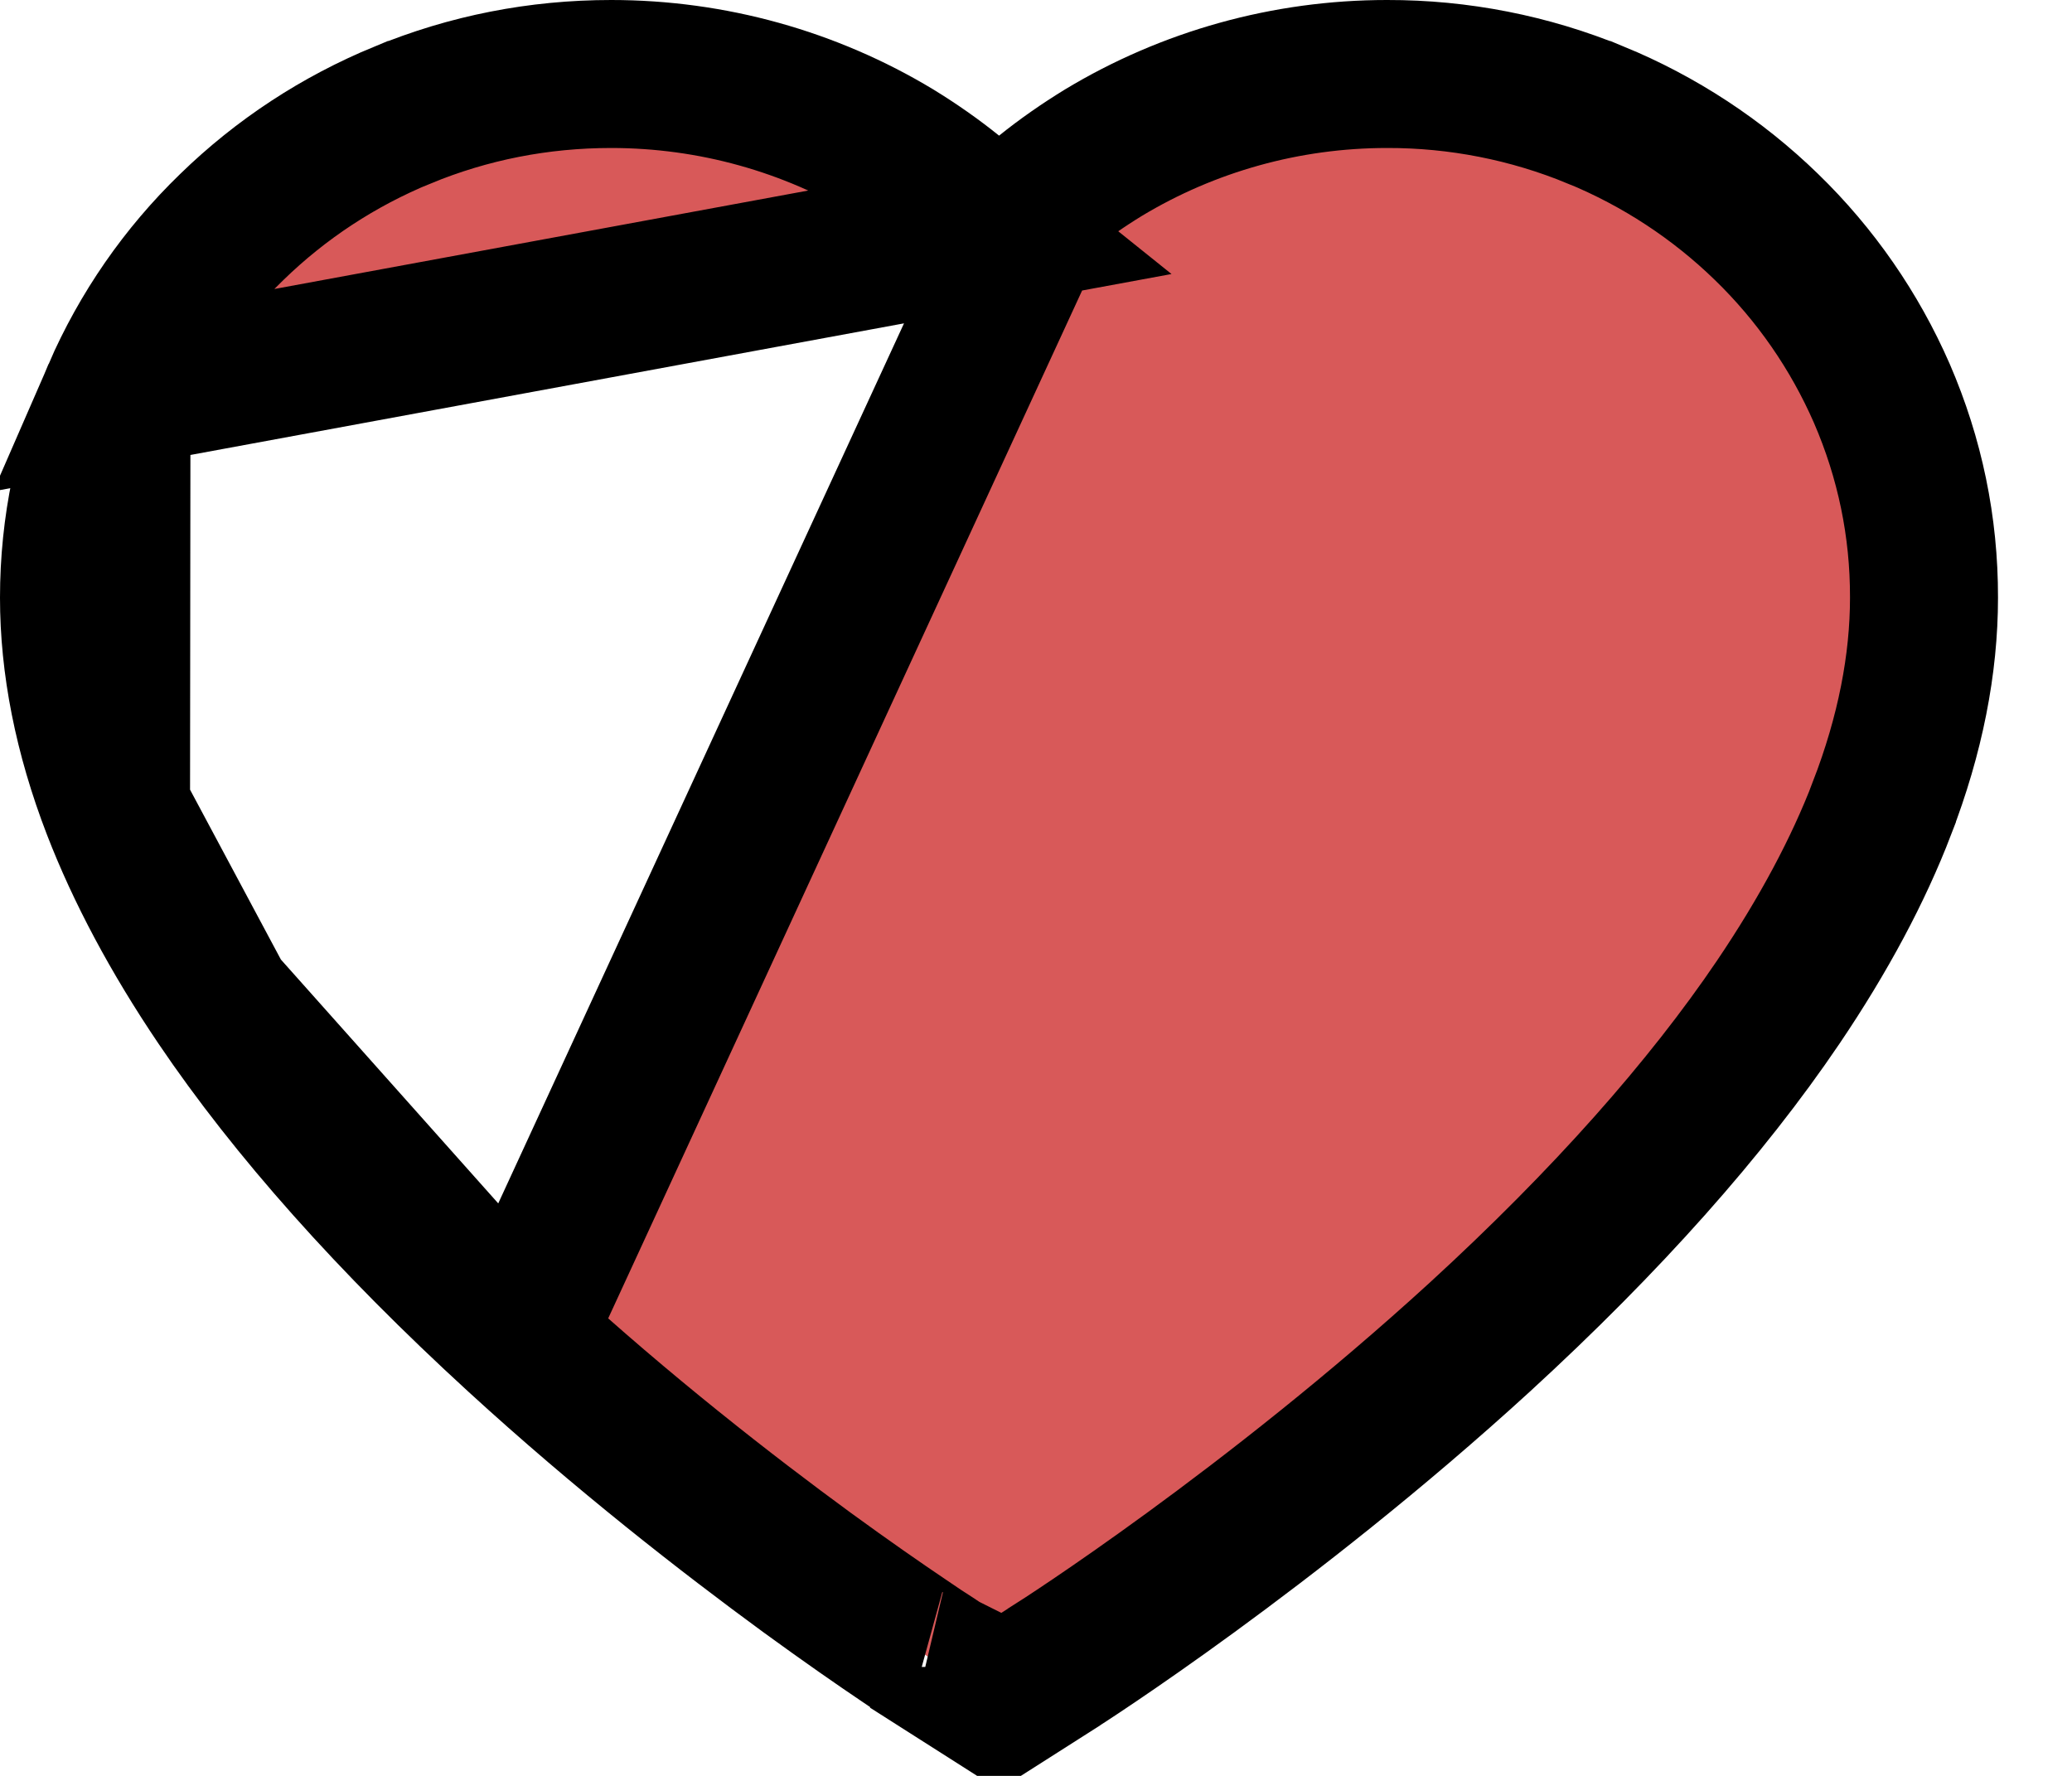
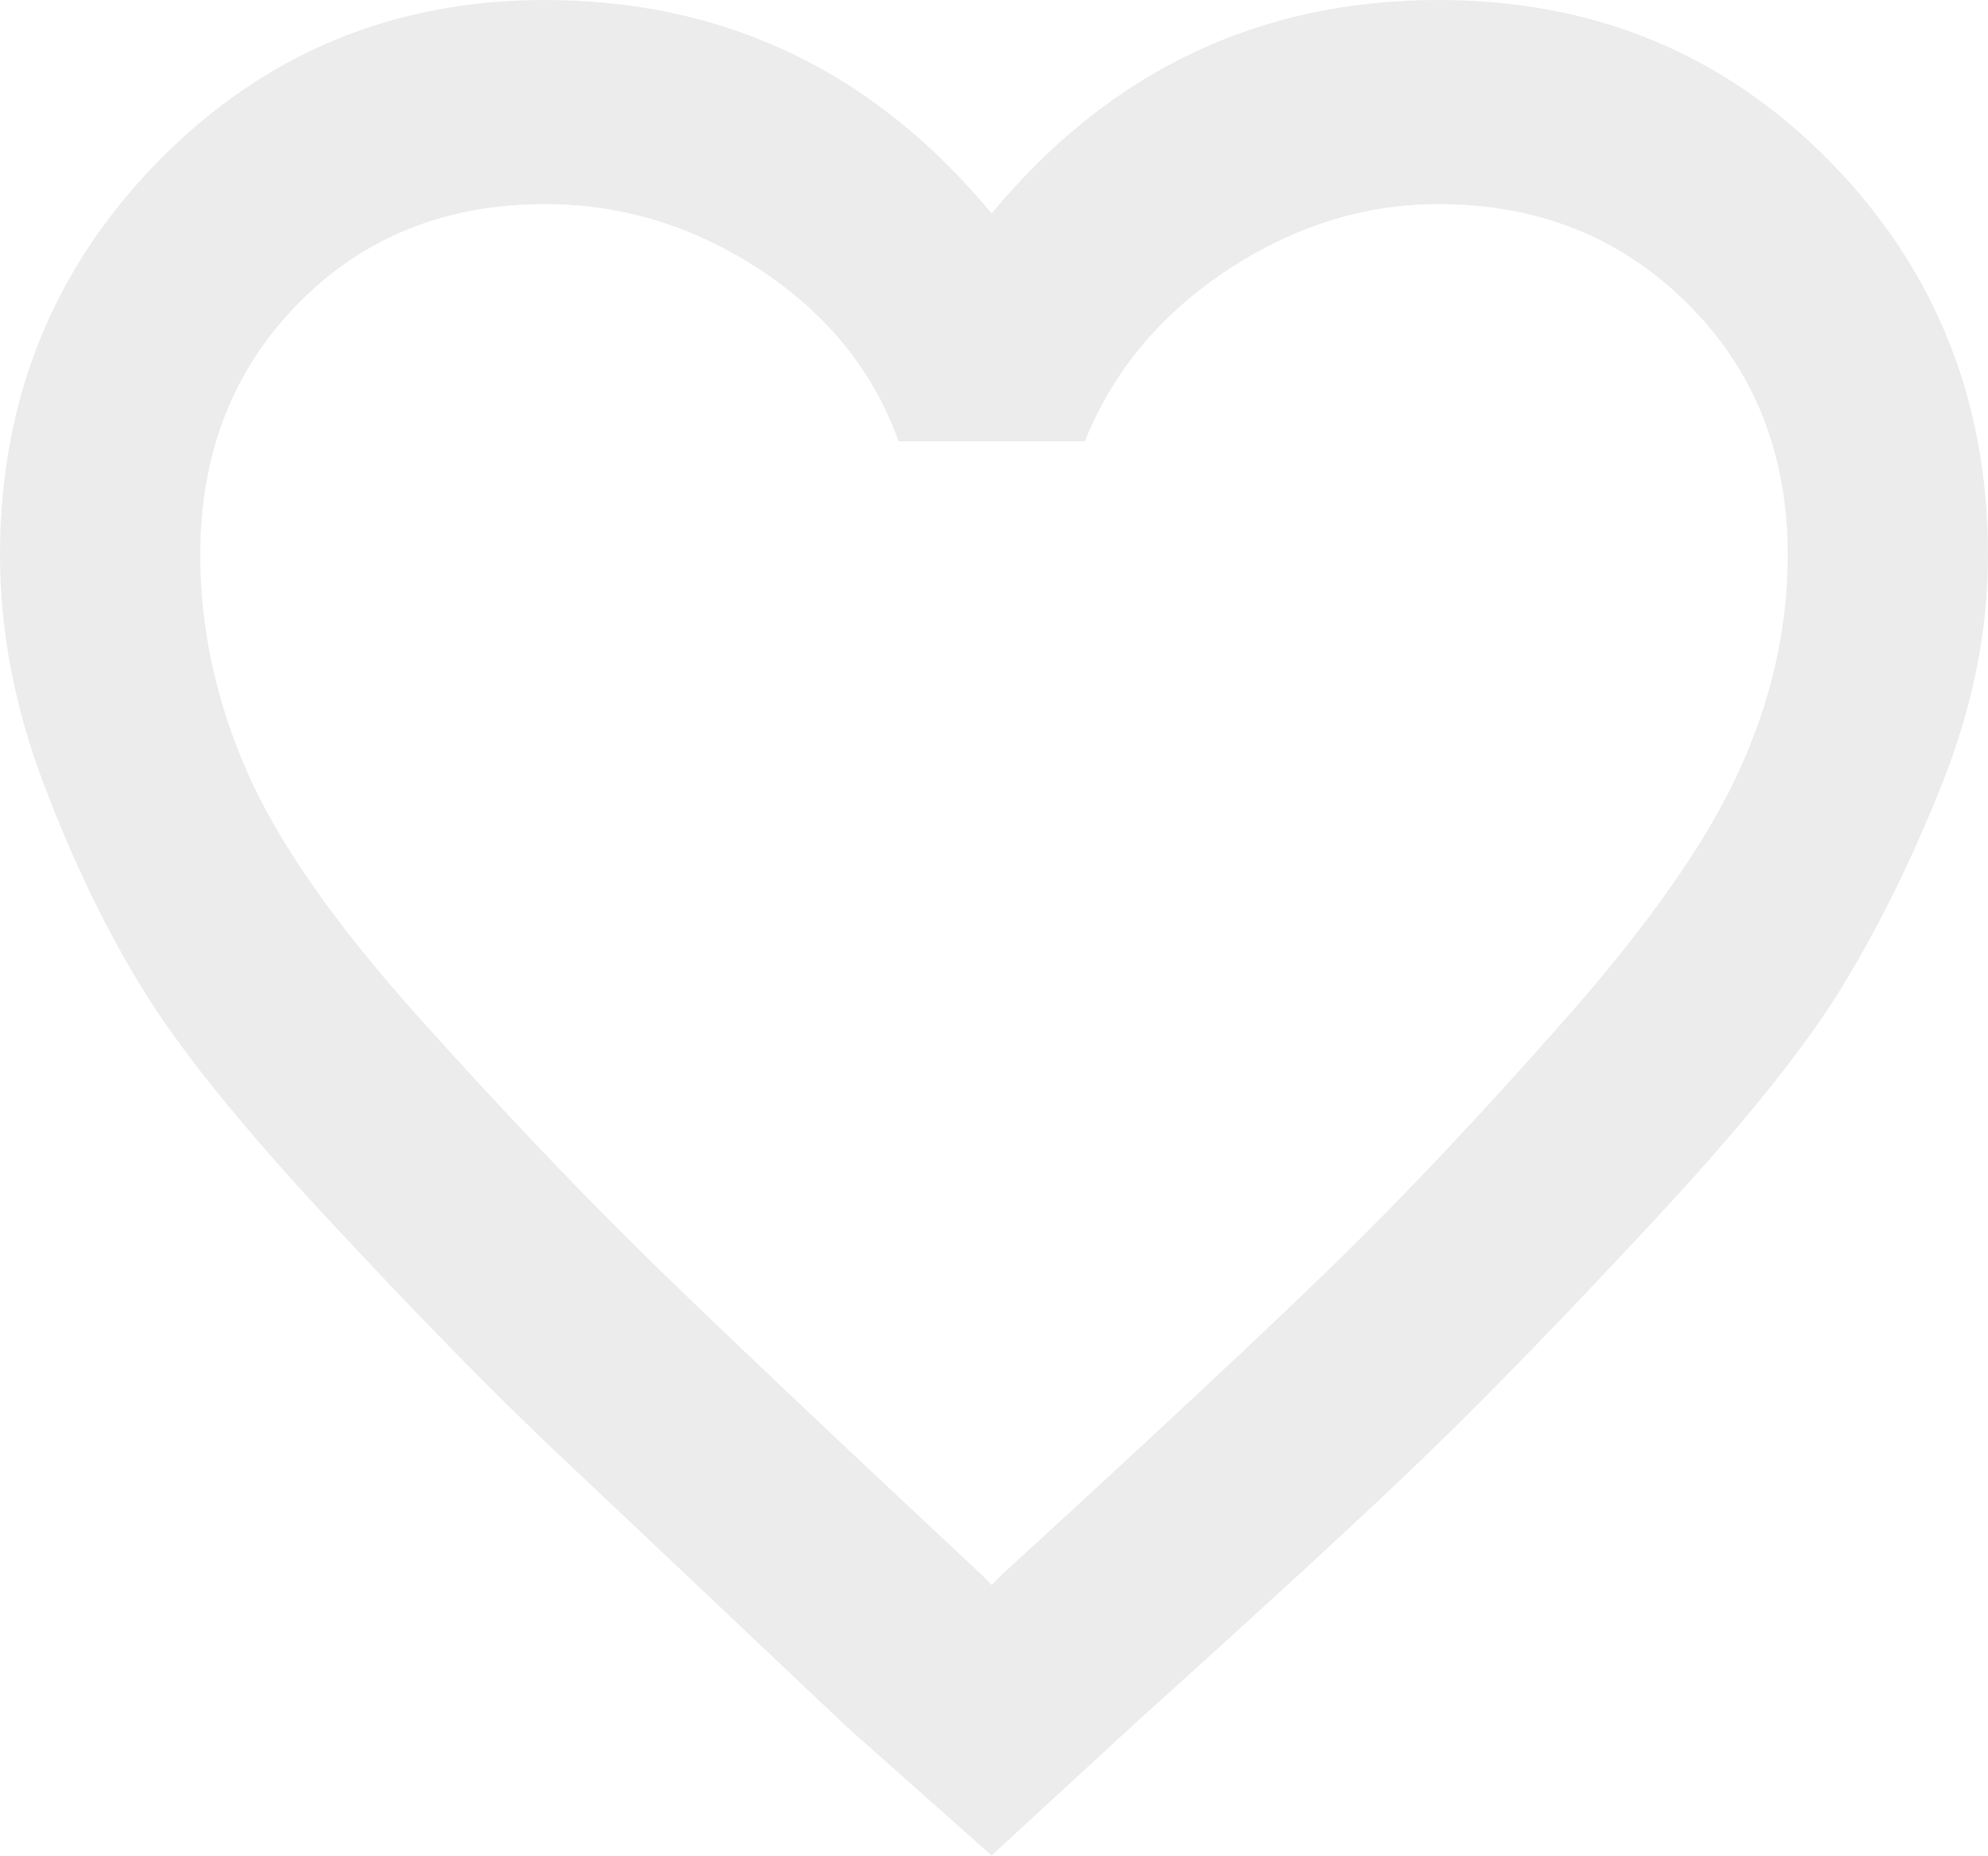
- <svg xmlns="http://www.w3.org/2000/svg" width="14" height="12" viewBox="0 0 14 12" fill="none">
-   <path d="M6.751 1.558L6.437 1.306C6.314 1.207 6.184 1.116 6.047 1.032L6.047 1.032C5.472 0.685 4.81 0.5 4.13 0.5C3.64 0.5 3.167 0.593 2.721 0.777L2.72 0.777C2.288 0.955 1.9 1.209 1.566 1.534L1.565 1.535L1.565 1.535C1.234 1.855 0.97 2.237 0.787 2.658L6.751 1.558ZM6.751 1.558L7.064 1.306M6.751 1.558L7.064 1.306M7.064 1.306C7.187 1.207 7.318 1.116 7.455 1.032L7.455 1.032C8.03 0.685 8.692 0.5 9.371 0.5L9.373 0.5C9.856 0.499 10.335 0.593 10.781 0.777L10.782 0.777C11.212 0.954 11.604 1.211 11.936 1.534L11.936 1.534C12.267 1.855 12.531 2.237 12.715 2.658C12.905 3.097 13.001 3.56 13 4.038V4.039C13 4.486 12.908 4.964 12.716 5.461L12.716 5.462C12.557 5.877 12.322 6.318 12.015 6.772C11.53 7.489 10.854 8.251 10 9.034C8.579 10.334 7.173 11.232 7.122 11.264L7.121 11.265L6.752 11.5L6.752 11.5L6.752 11.5L6.75 11.5L6.748 11.5L6.748 11.5L6.748 11.5L6.379 11.265L6.379 11.264L6.371 11.26C6.372 11.26 6.366 11.257 6.352 11.248C6.339 11.24 6.321 11.228 6.299 11.213C6.253 11.184 6.188 11.141 6.108 11.086C5.946 10.977 5.721 10.821 5.452 10.625C4.915 10.232 4.208 9.682 3.501 9.034L3.501 9.034M7.064 1.306L3.501 9.034M3.501 9.034C2.646 8.251 1.97 7.49 1.485 6.772L3.501 9.034ZM0.5 4.039C0.5 3.561 0.597 3.096 0.787 2.658L0.784 5.461C0.592 4.963 0.5 4.486 0.5 4.039ZM1.485 6.772C1.179 6.319 0.945 5.878 0.784 5.461L1.485 6.772Z" fill="#D85959" stroke="black" />
+ <svg xmlns="http://www.w3.org/2000/svg" width="15" height="14" viewBox="0 0 15 14" fill="none">
+   <path d="M10.855 0C12.026 0 13.009 0.406 13.806 1.217C14.602 2.029 15 3.02 15 4.189C15 4.762 14.883 5.341 14.649 5.926C14.415 6.511 14.157 7.03 13.876 7.483C13.595 7.937 13.121 8.522 12.453 9.238C11.786 9.954 11.224 10.533 10.767 10.974C10.31 11.416 9.578 12.09 8.571 12.997L7.482 14L6.393 13.033C5.41 12.102 4.684 11.416 4.215 10.974C3.747 10.533 3.179 9.954 2.512 9.238C1.844 8.522 1.37 7.937 1.089 7.483C0.808 7.03 0.556 6.511 0.334 5.926C0.111 5.341 0 4.762 0 4.189C0 3.02 0.398 2.029 1.194 1.217C1.991 0.406 2.963 0 4.11 0C5.468 0 6.593 0.537 7.482 1.611C8.372 0.537 9.496 0 10.855 0ZM7.553 11.887C8.7 10.837 9.537 10.055 10.064 9.542C10.591 9.029 11.171 8.414 11.803 7.698C12.436 6.982 12.875 6.356 13.121 5.818C13.367 5.281 13.489 4.738 13.489 4.189C13.489 3.425 13.238 2.793 12.734 2.292C12.231 1.79 11.604 1.54 10.855 1.54C10.293 1.54 9.76 1.707 9.256 2.041C8.753 2.375 8.396 2.805 8.185 3.33H6.78C6.593 2.805 6.247 2.375 5.744 2.041C5.24 1.707 4.696 1.54 4.11 1.54C3.361 1.54 2.74 1.79 2.248 2.292C1.756 2.793 1.511 3.425 1.511 4.189C1.511 4.738 1.628 5.281 1.862 5.818C2.096 6.356 2.535 6.982 3.179 7.698C3.823 8.414 4.409 9.029 4.936 9.542C5.463 10.055 6.288 10.837 7.412 11.887L7.482 11.959L7.553 11.887Z" fill="#ECECEC" />
</svg>
